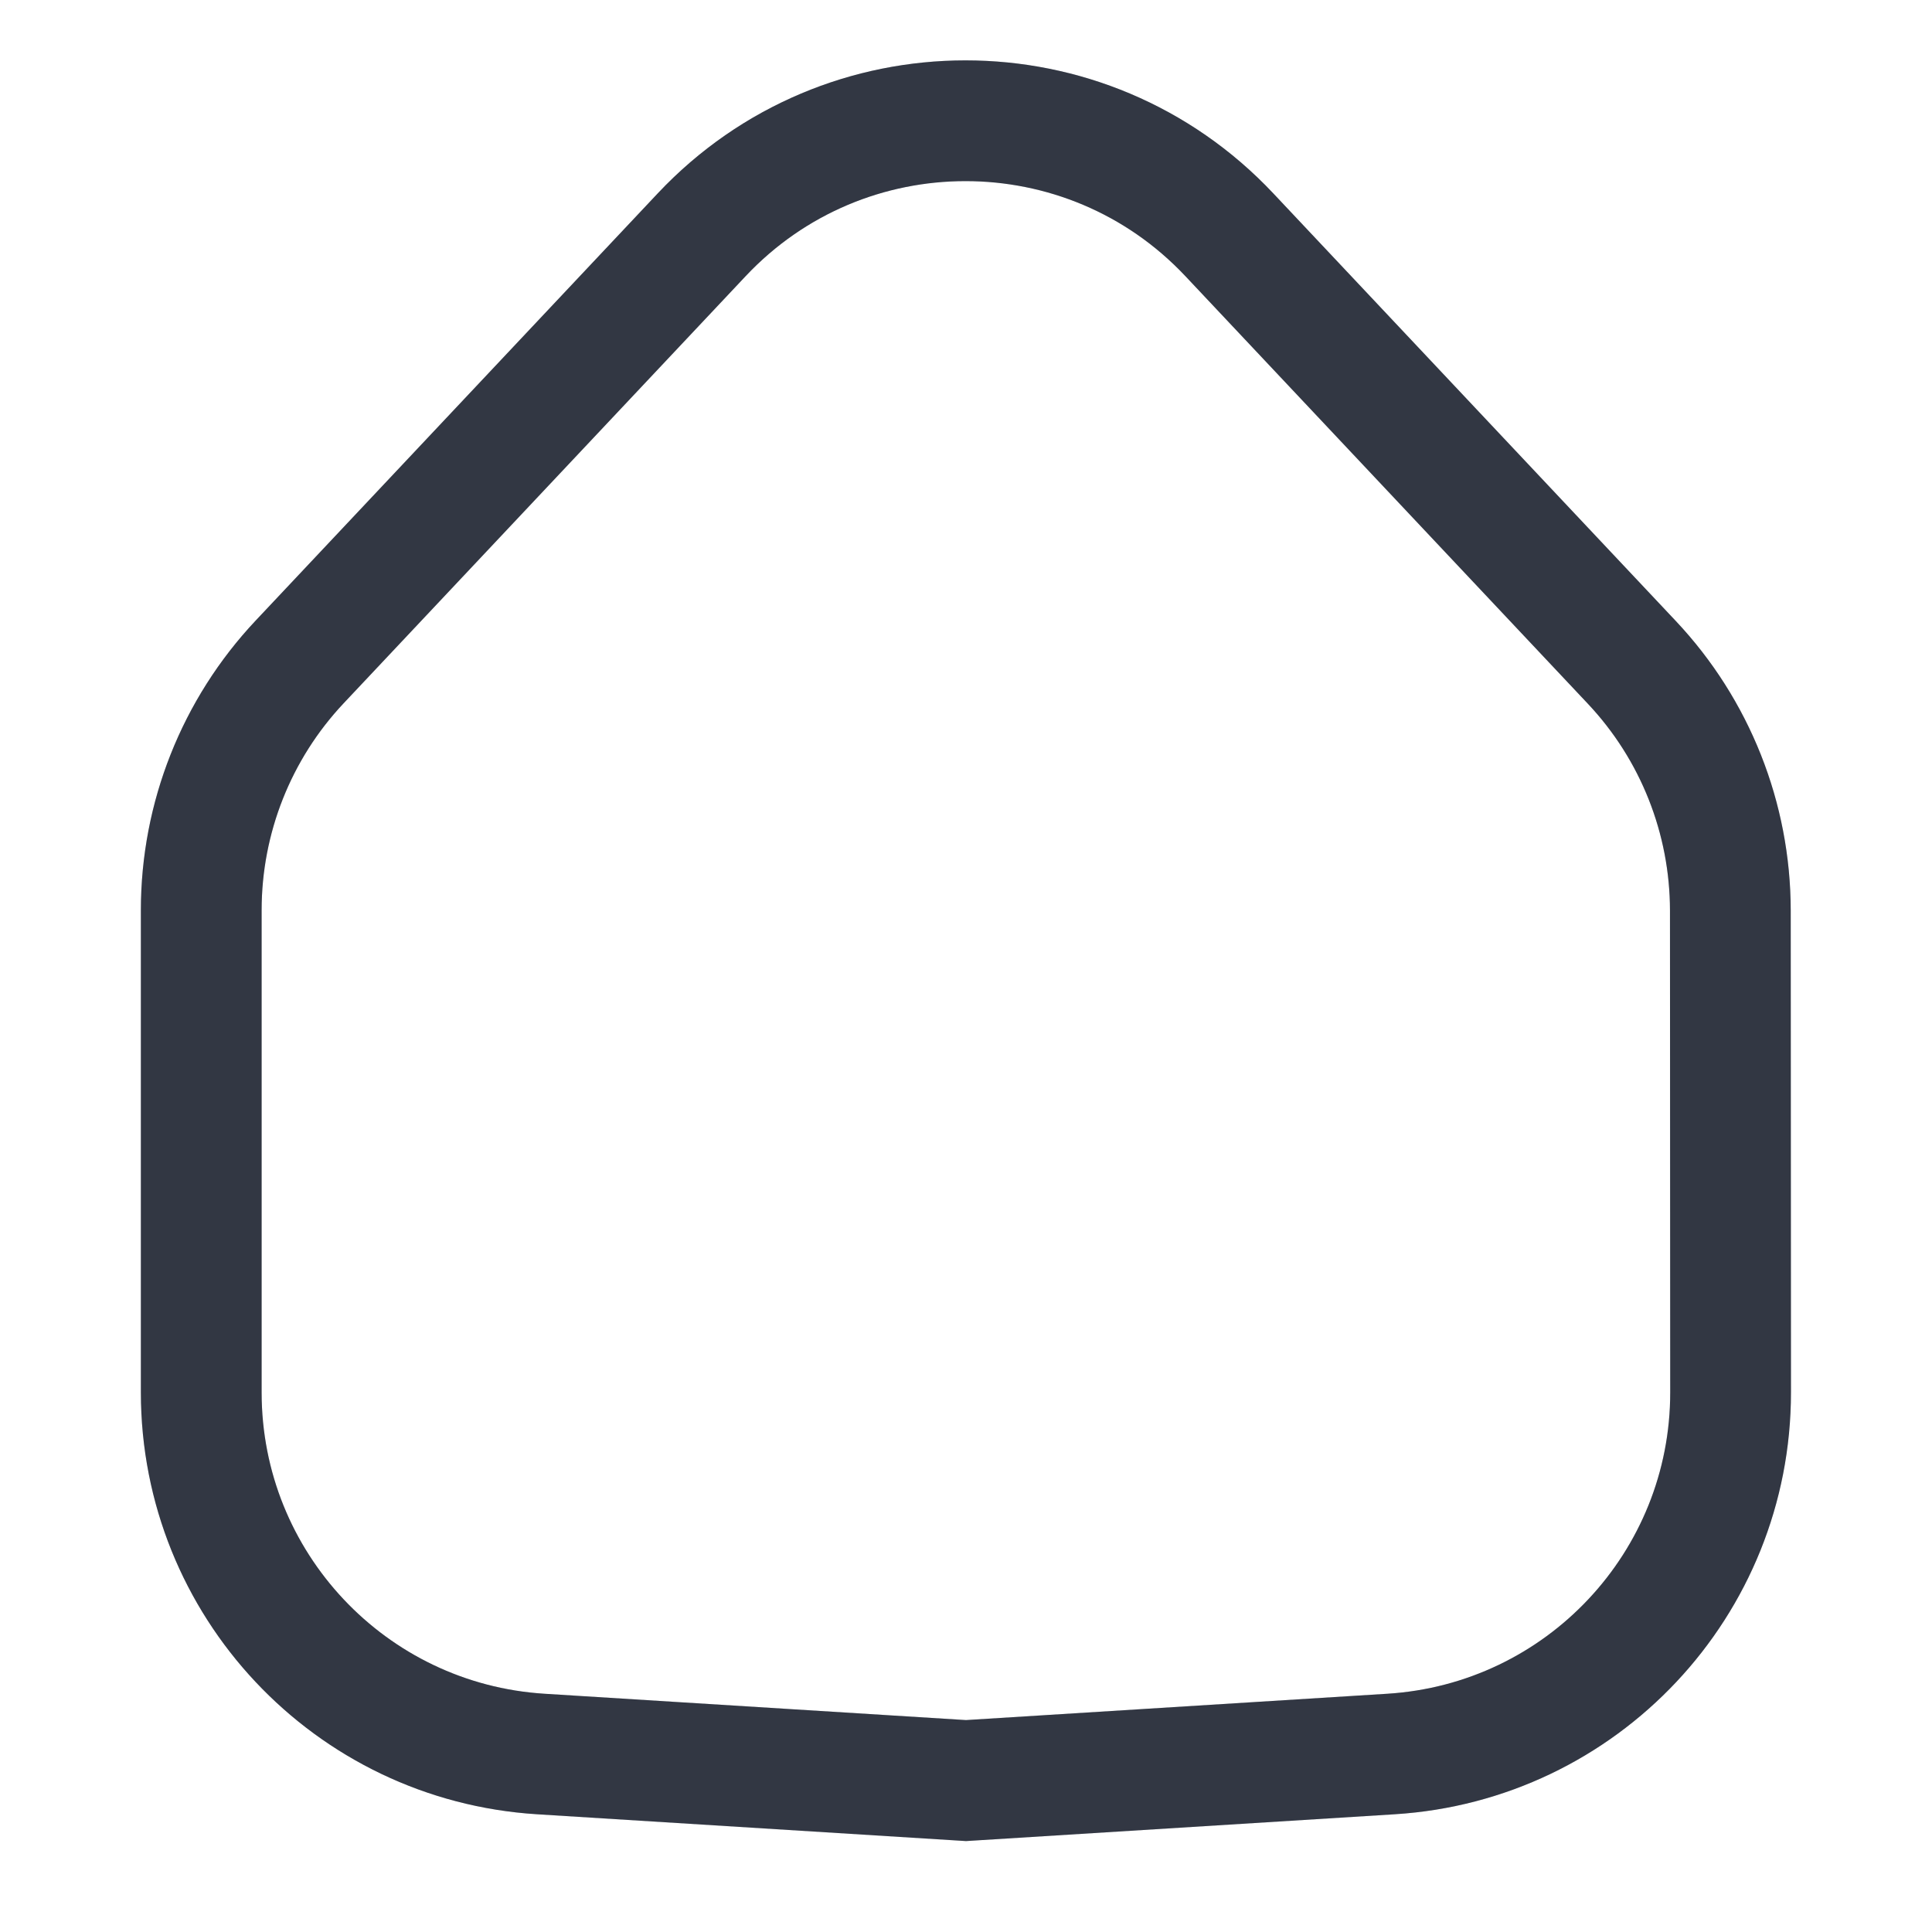
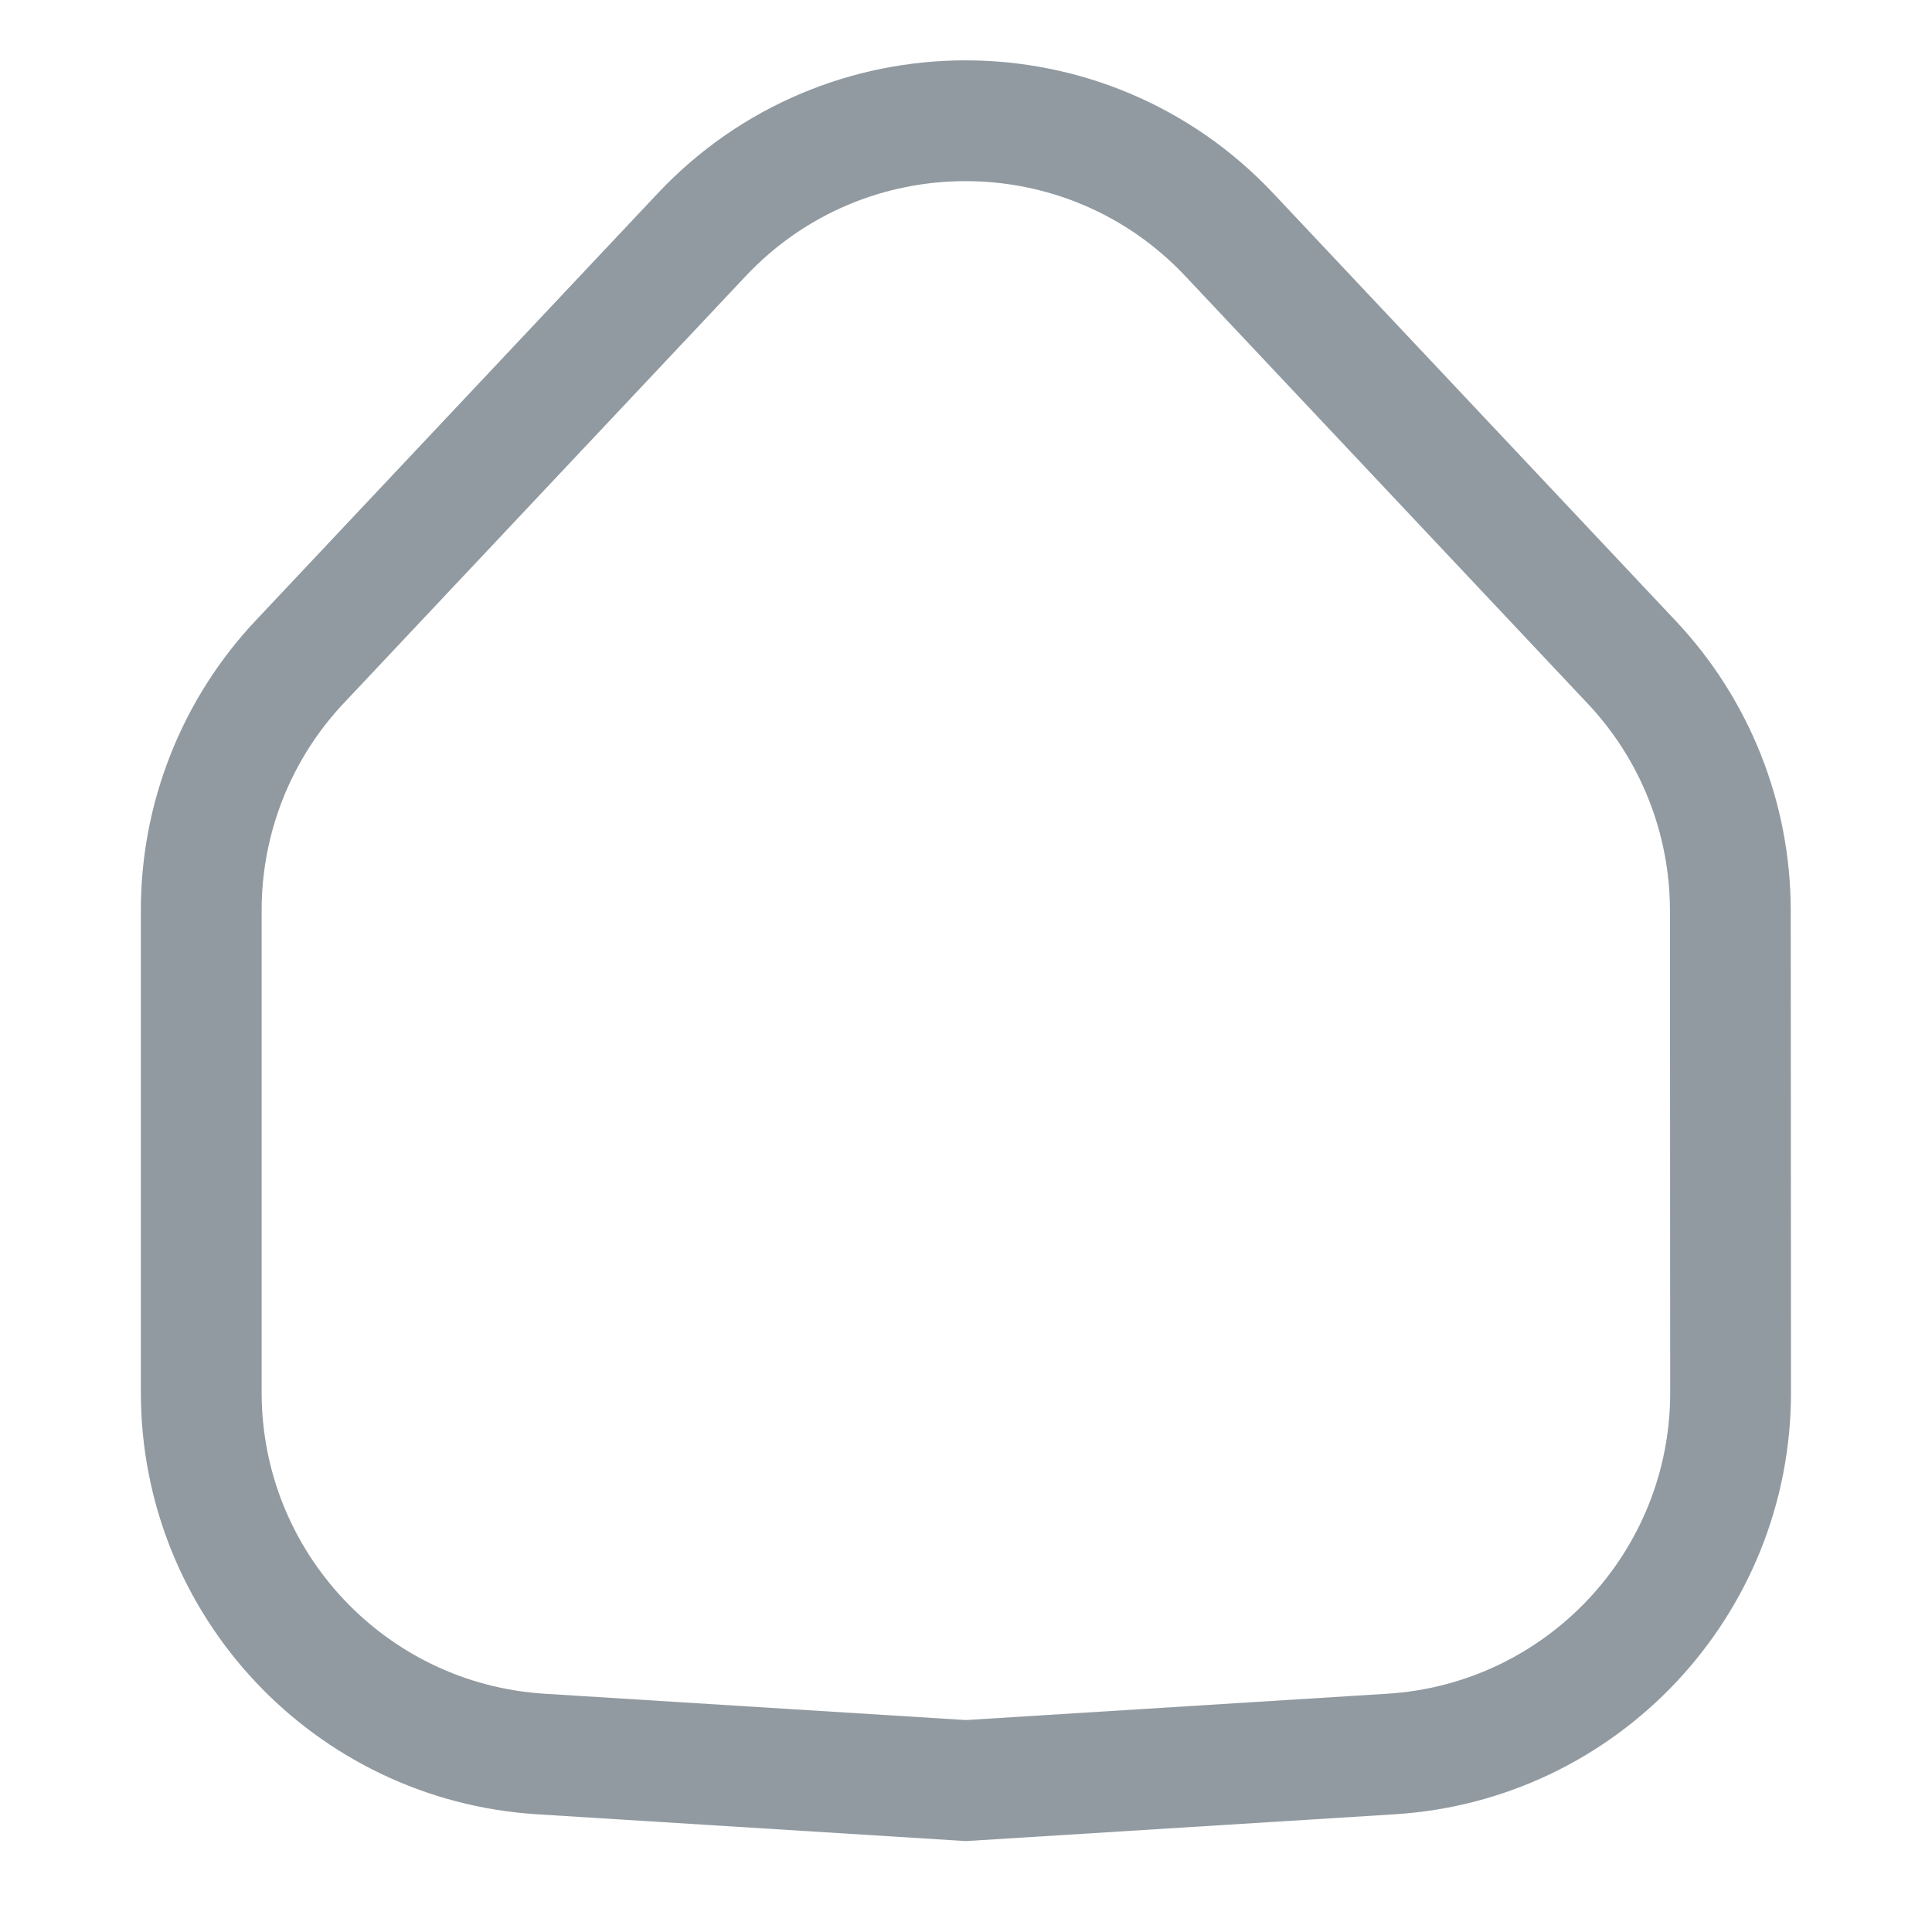
<svg xmlns="http://www.w3.org/2000/svg" width="24" height="24" viewBox="0 0 24 24" fill="none">
-   <path d="M11.953 22.116L12 22.119L12.047 22.116L17.279 21.789C19.652 21.641 21.5 19.673 21.498 17.296L21.495 11.31C21.494 10.165 21.057 9.063 20.272 8.229L15.271 2.916C13.494 1.028 10.494 1.028 8.717 2.916L3.723 8.222C2.937 9.057 2.5 10.16 2.5 11.306V17.298C2.5 19.674 4.348 21.641 6.719 21.789L11.953 22.116Z" stroke="#3E4554" stroke-width="1.5" stroke-linecap="round" />
+   <path d="M11.953 22.116L12 22.119L12.047 22.116L17.279 21.789C19.652 21.641 21.5 19.673 21.498 17.296L21.495 11.31C21.494 10.165 21.057 9.063 20.272 8.229L15.271 2.916C13.494 1.028 10.494 1.028 8.717 2.916L3.723 8.222C2.937 9.057 2.5 10.16 2.5 11.306V17.298C2.5 19.674 4.348 21.641 6.719 21.789L11.953 22.116Z" stroke="#B5C0C8" stroke-width="1.5" stroke-linecap="round" />
  <path d="M11.953 22.116L12 22.119L12.047 22.116L17.279 21.789C19.652 21.641 21.5 19.673 21.498 17.296L21.495 11.31C21.494 10.165 21.057 9.063 20.272 8.229L15.271 2.916C13.494 1.028 10.494 1.028 8.717 2.916L3.723 8.222C2.937 9.057 2.5 10.16 2.5 11.306V17.298C2.5 19.674 4.348 21.641 6.719 21.789L11.953 22.116Z" stroke="black" stroke-opacity="0.2" stroke-width="1.5" stroke-linecap="round" />
</svg>
